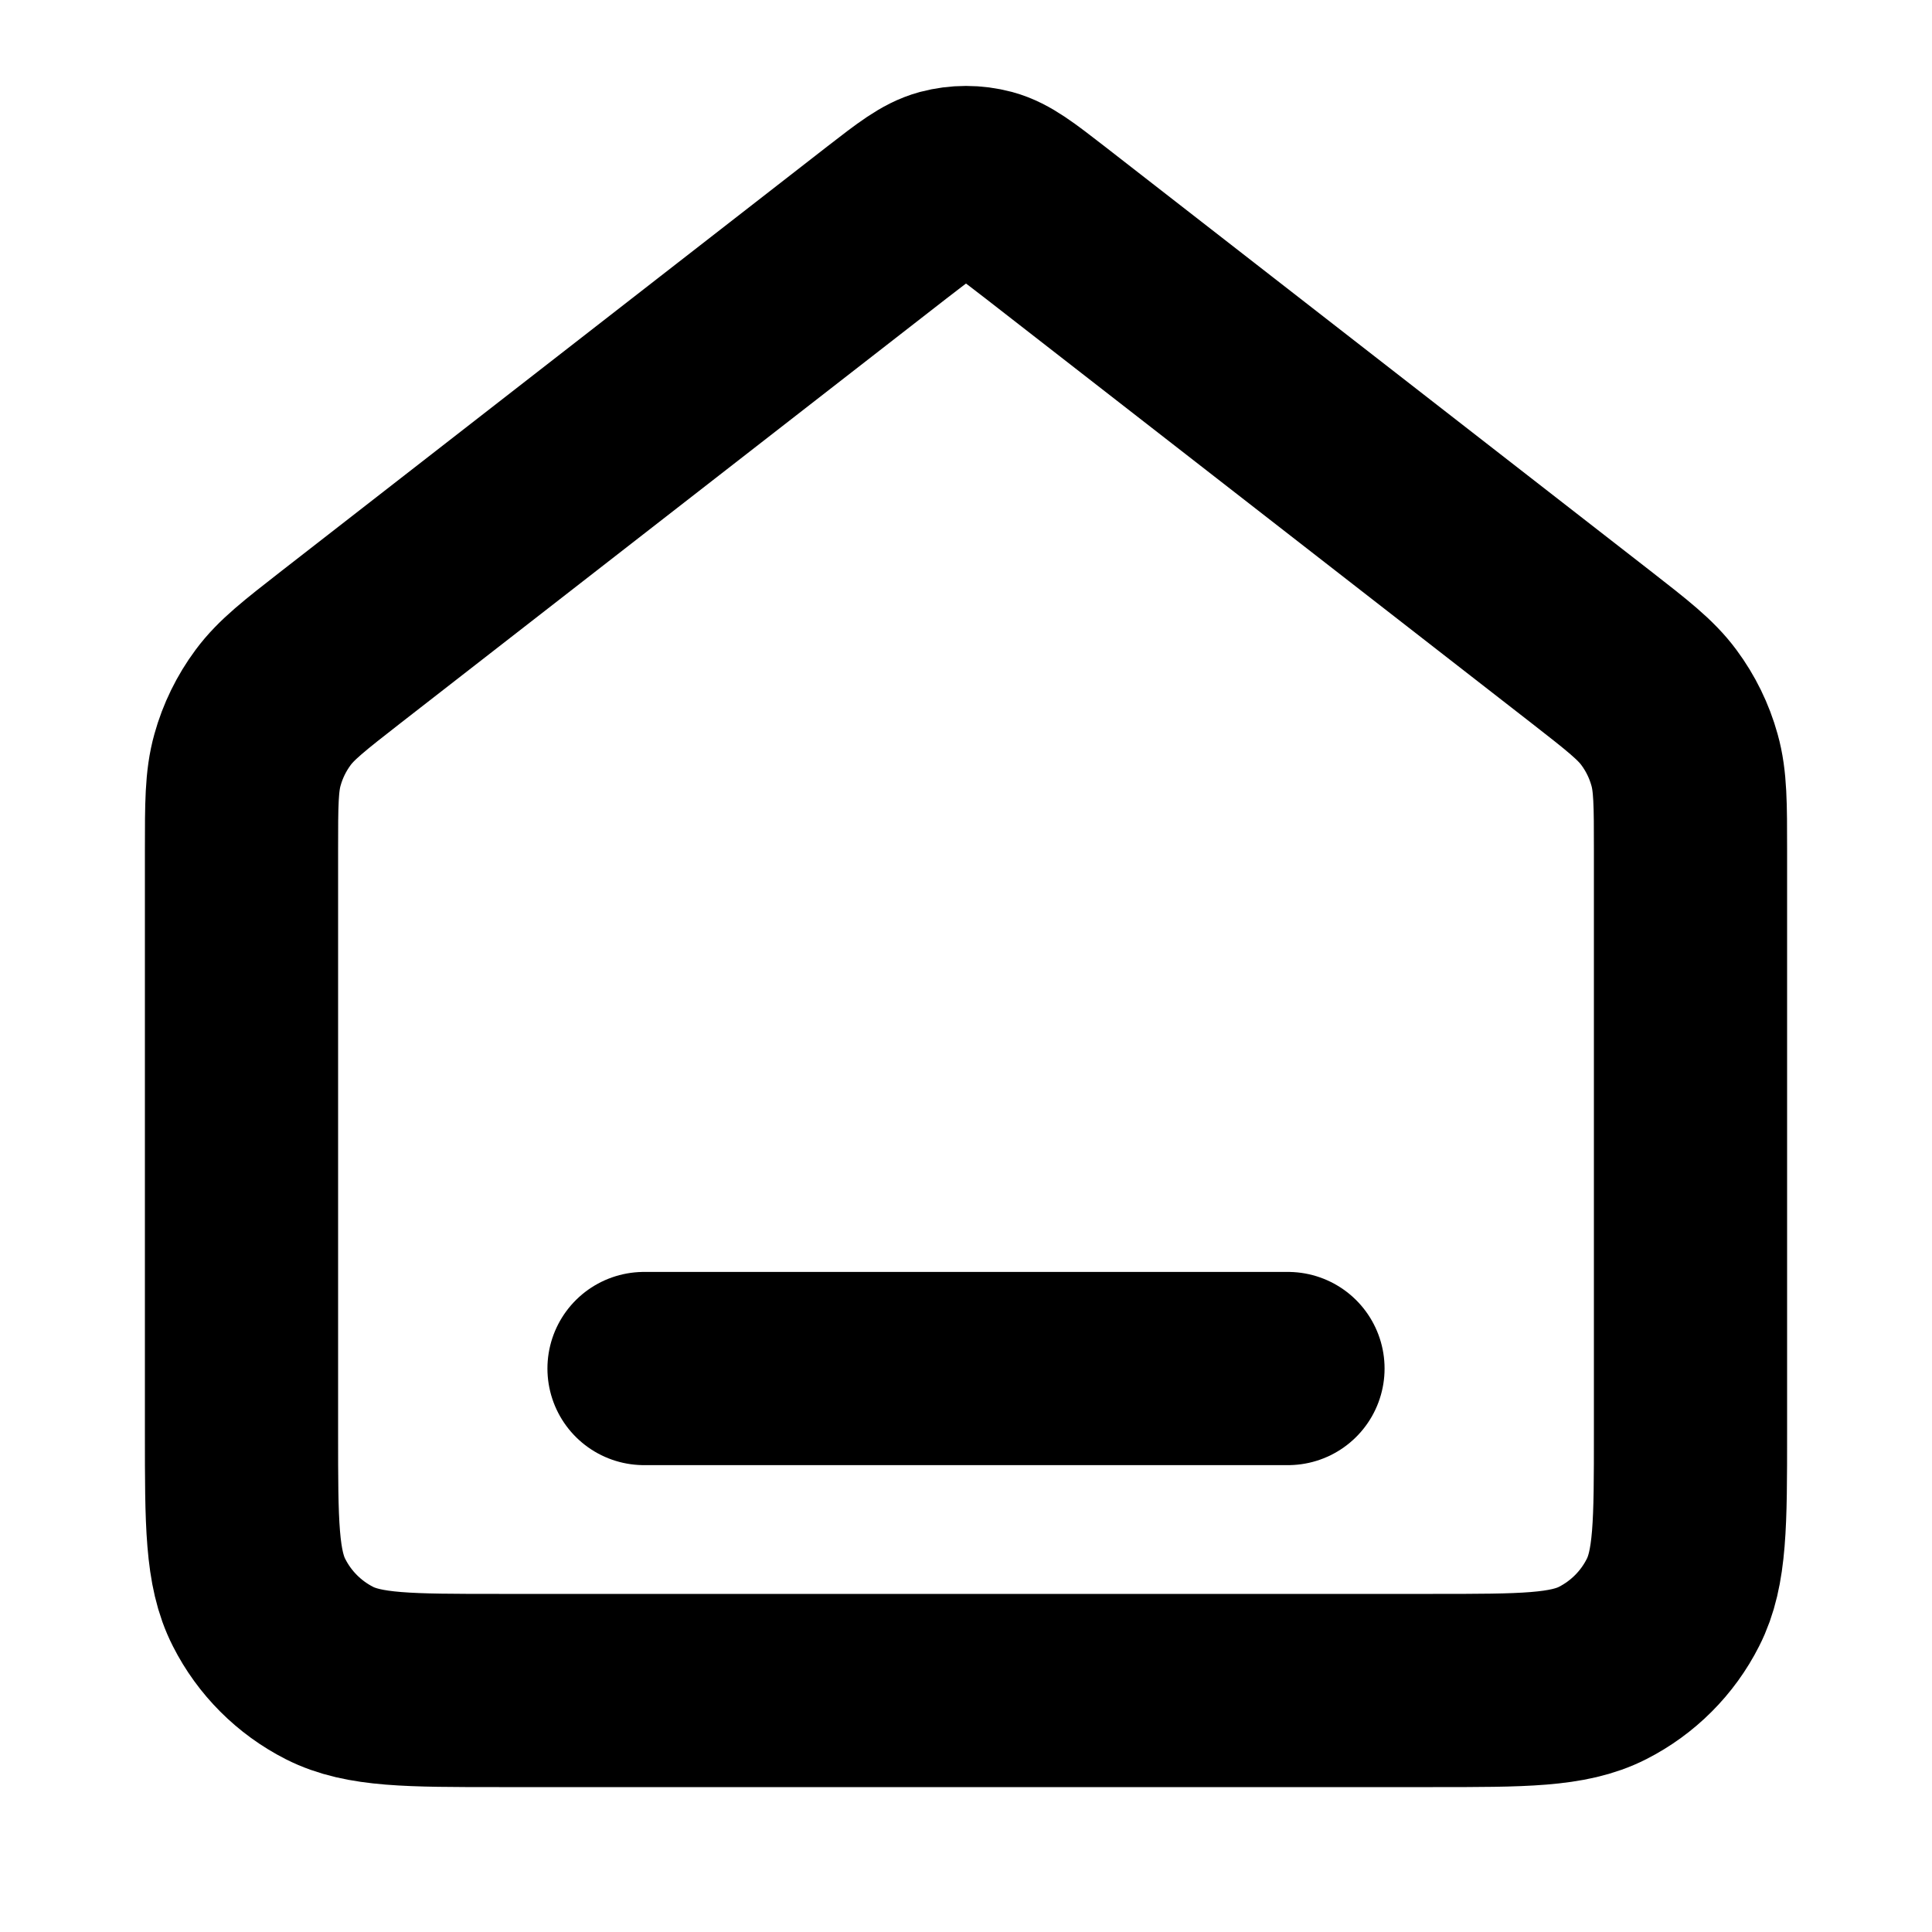
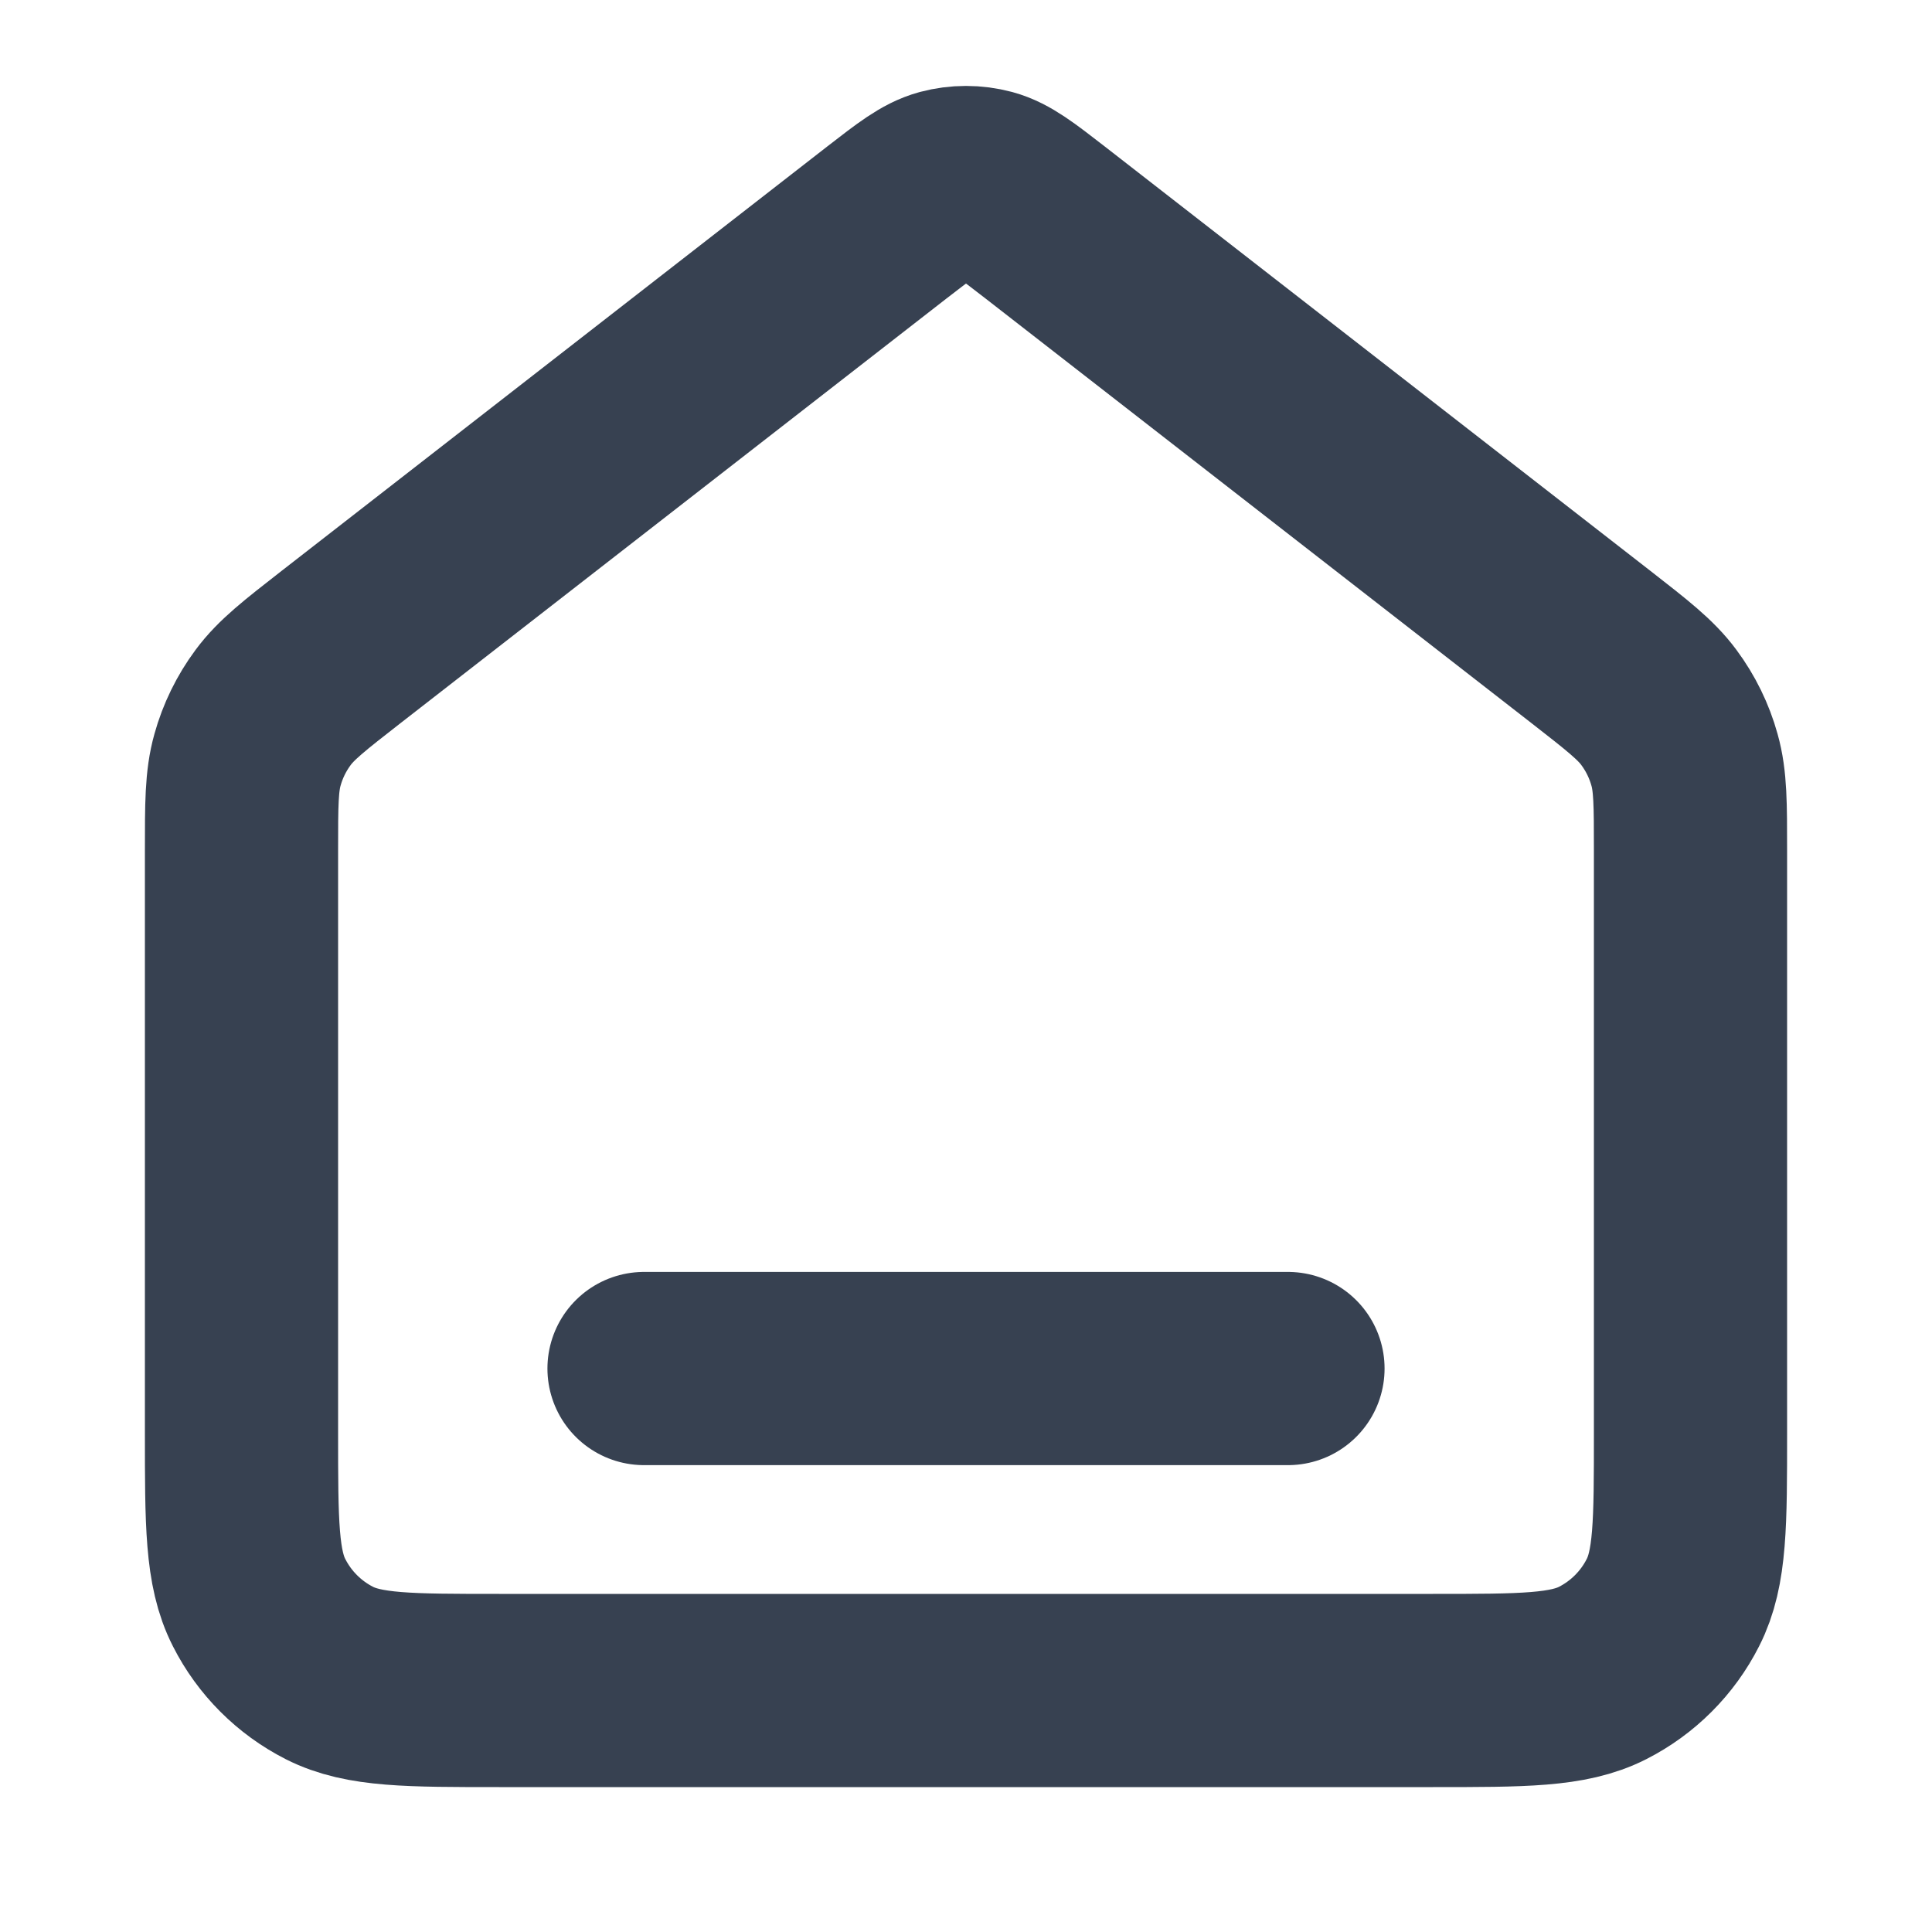
<svg xmlns="http://www.w3.org/2000/svg" width="20" height="20" viewBox="0 0 20 20" fill="none">
-   <path d="M6.667 14.167H13.333M9.181 2.303L3.529 6.699C3.152 6.993 2.963 7.14 2.827 7.324C2.706 7.487 2.616 7.671 2.562 7.866C2.5 8.086 2.5 8.326 2.5 8.804V14.833C2.5 15.767 2.5 16.234 2.682 16.59C2.841 16.904 3.096 17.159 3.41 17.319C3.767 17.5 4.233 17.5 5.167 17.5H14.833C15.767 17.5 16.233 17.5 16.59 17.319C16.904 17.159 17.159 16.904 17.318 16.59C17.5 16.234 17.5 15.767 17.5 14.833V8.804C17.5 8.326 17.5 8.086 17.438 7.866C17.384 7.671 17.294 7.487 17.173 7.324C17.037 7.14 16.848 6.993 16.471 6.699L10.819 2.303C10.526 2.076 10.379 1.962 10.218 1.918C10.075 1.88 9.925 1.88 9.782 1.918C9.621 1.962 9.474 2.076 9.181 2.303Z" stroke="black" stroke-width="2" stroke-linecap="round" stroke-linejoin="round" />
+   <path d="M6.667 14.167H13.333M9.181 2.303L3.529 6.699C3.152 6.993 2.963 7.14 2.827 7.324C2.706 7.487 2.616 7.671 2.562 7.866C2.5 8.086 2.5 8.326 2.5 8.804V14.833C2.5 15.767 2.5 16.234 2.682 16.59C2.841 16.904 3.096 17.159 3.41 17.319C3.767 17.5 4.233 17.5 5.167 17.5H14.833C15.767 17.5 16.233 17.5 16.59 17.319C16.904 17.159 17.159 16.904 17.318 16.59C17.5 16.234 17.5 15.767 17.5 14.833V8.804C17.5 8.326 17.5 8.086 17.438 7.866C17.384 7.671 17.294 7.487 17.173 7.324C17.037 7.14 16.848 6.993 16.471 6.699L10.819 2.303C10.526 2.076 10.379 1.962 10.218 1.918C10.075 1.88 9.925 1.88 9.782 1.918C9.621 1.962 9.474 2.076 9.181 2.303Z" stroke="#374151" stroke-width="2" stroke-linecap="round" stroke-linejoin="round" />
</svg>
